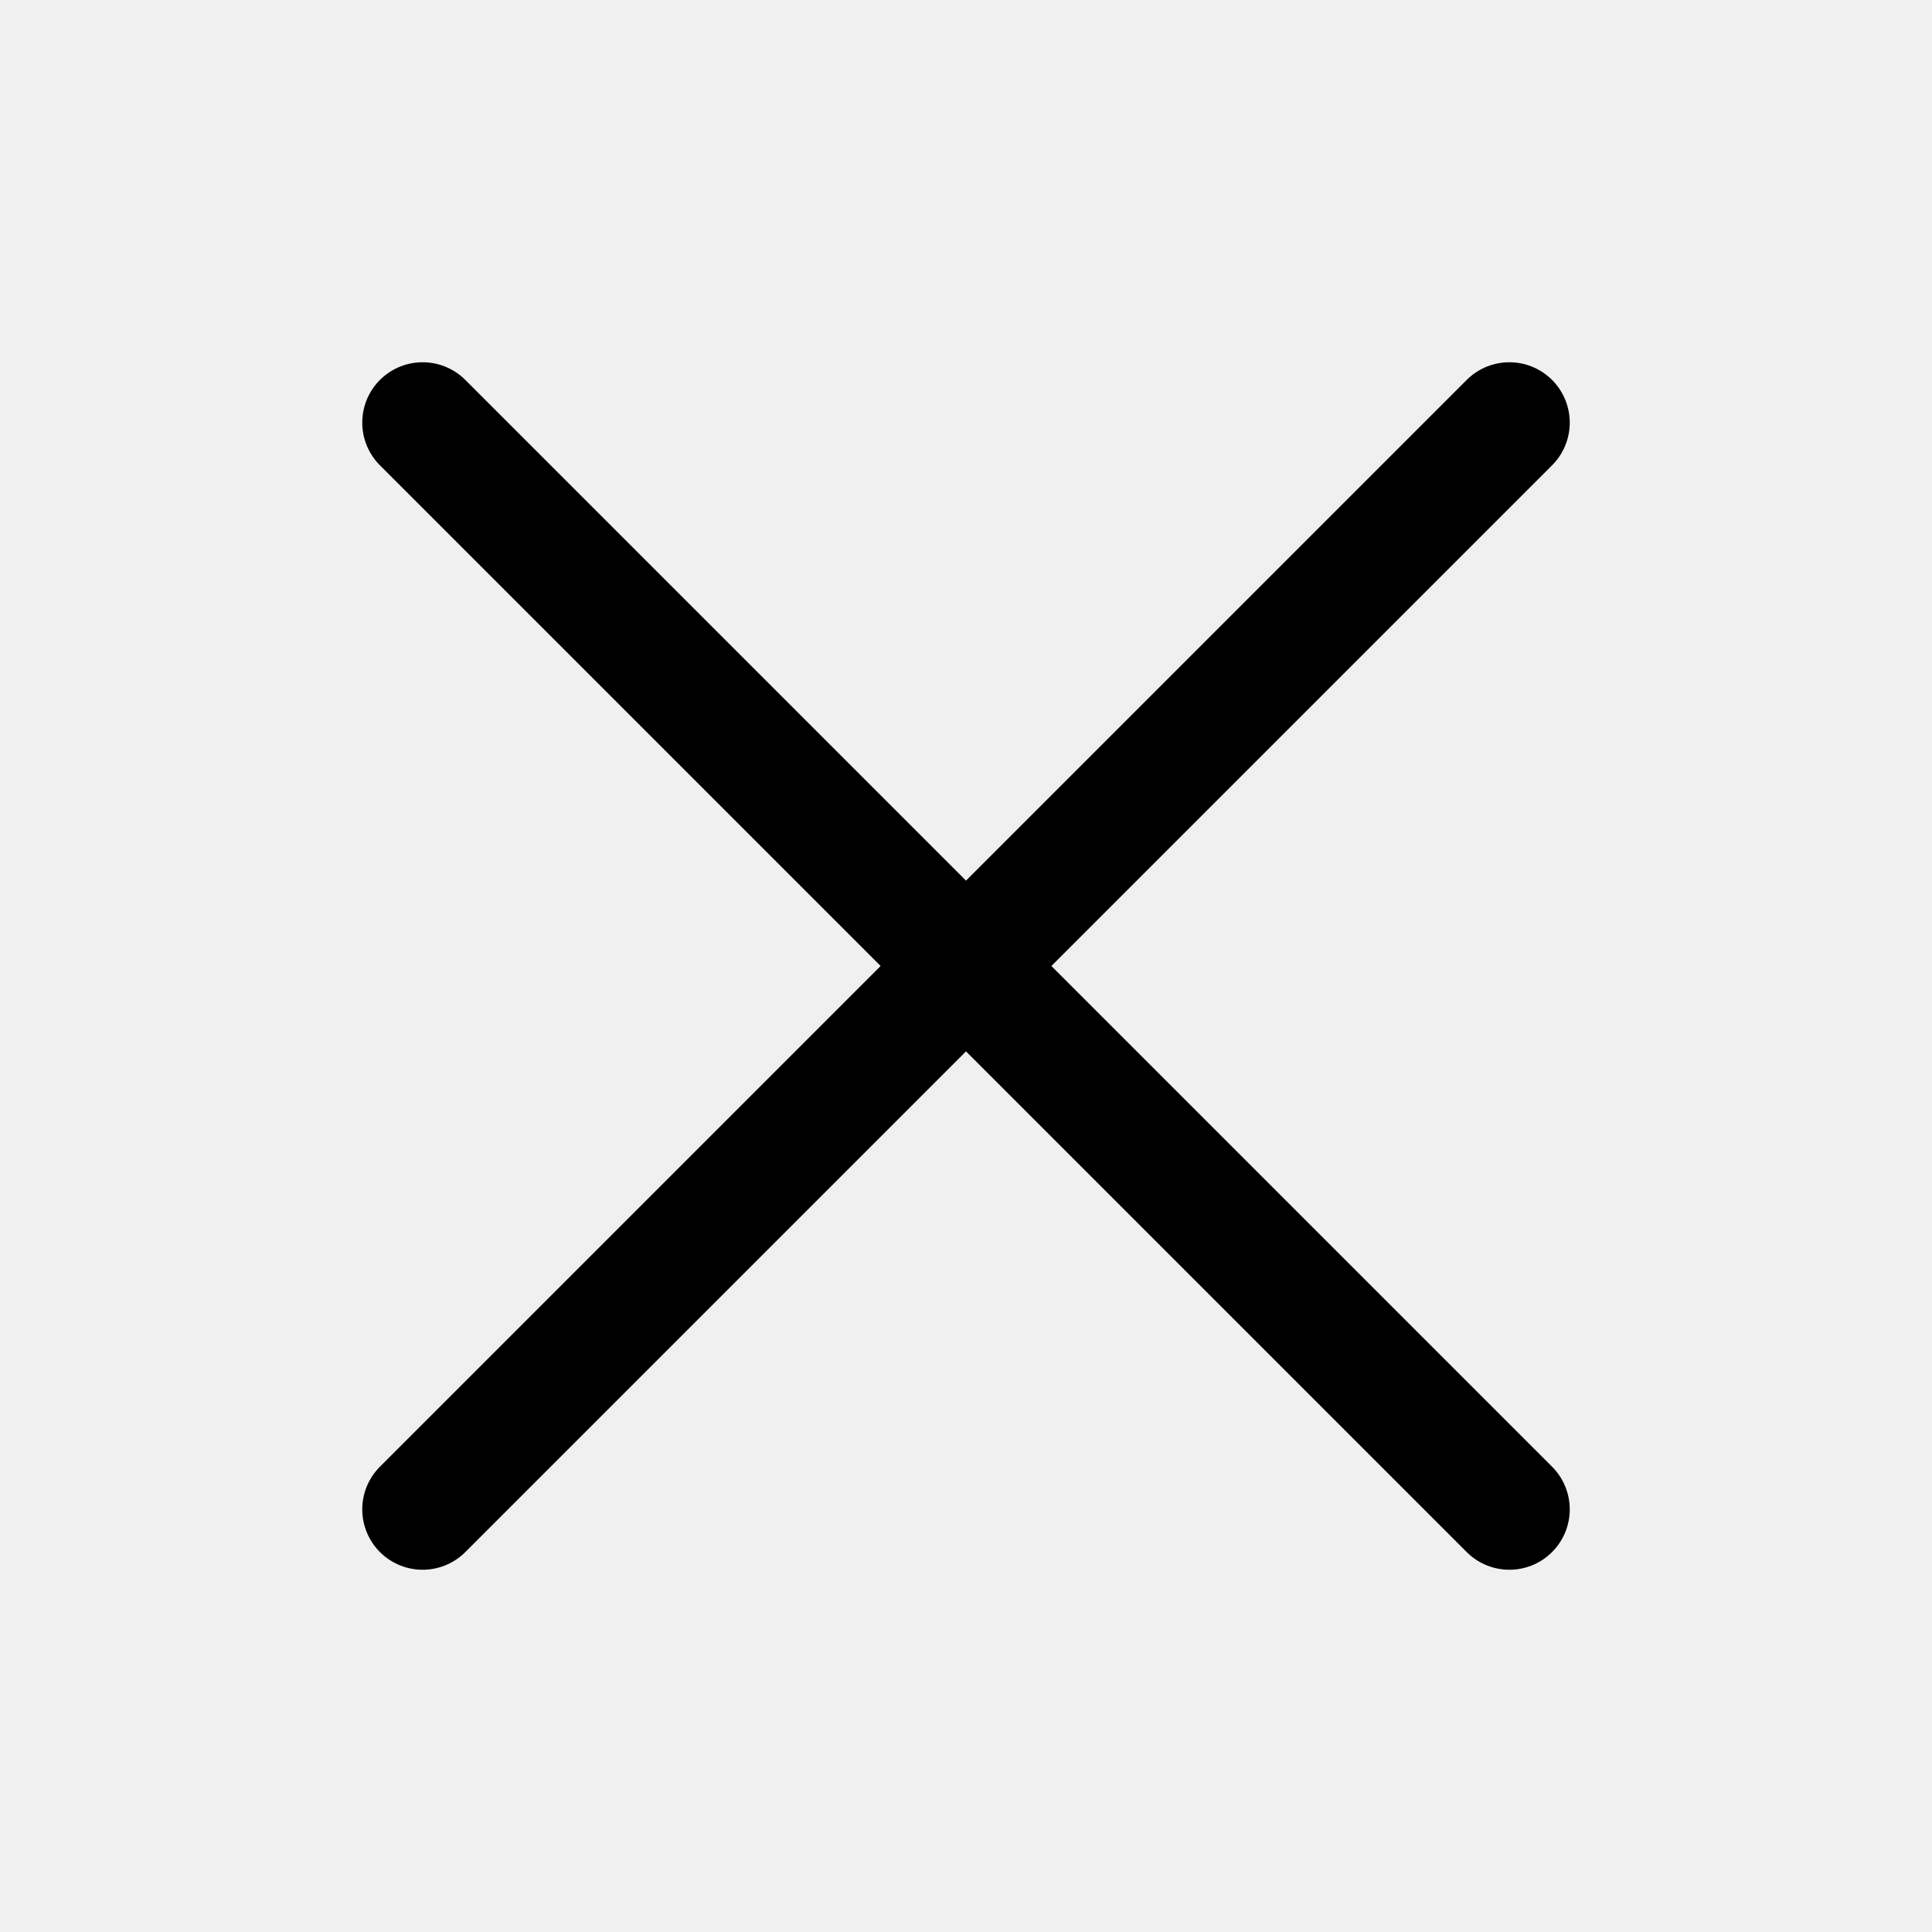
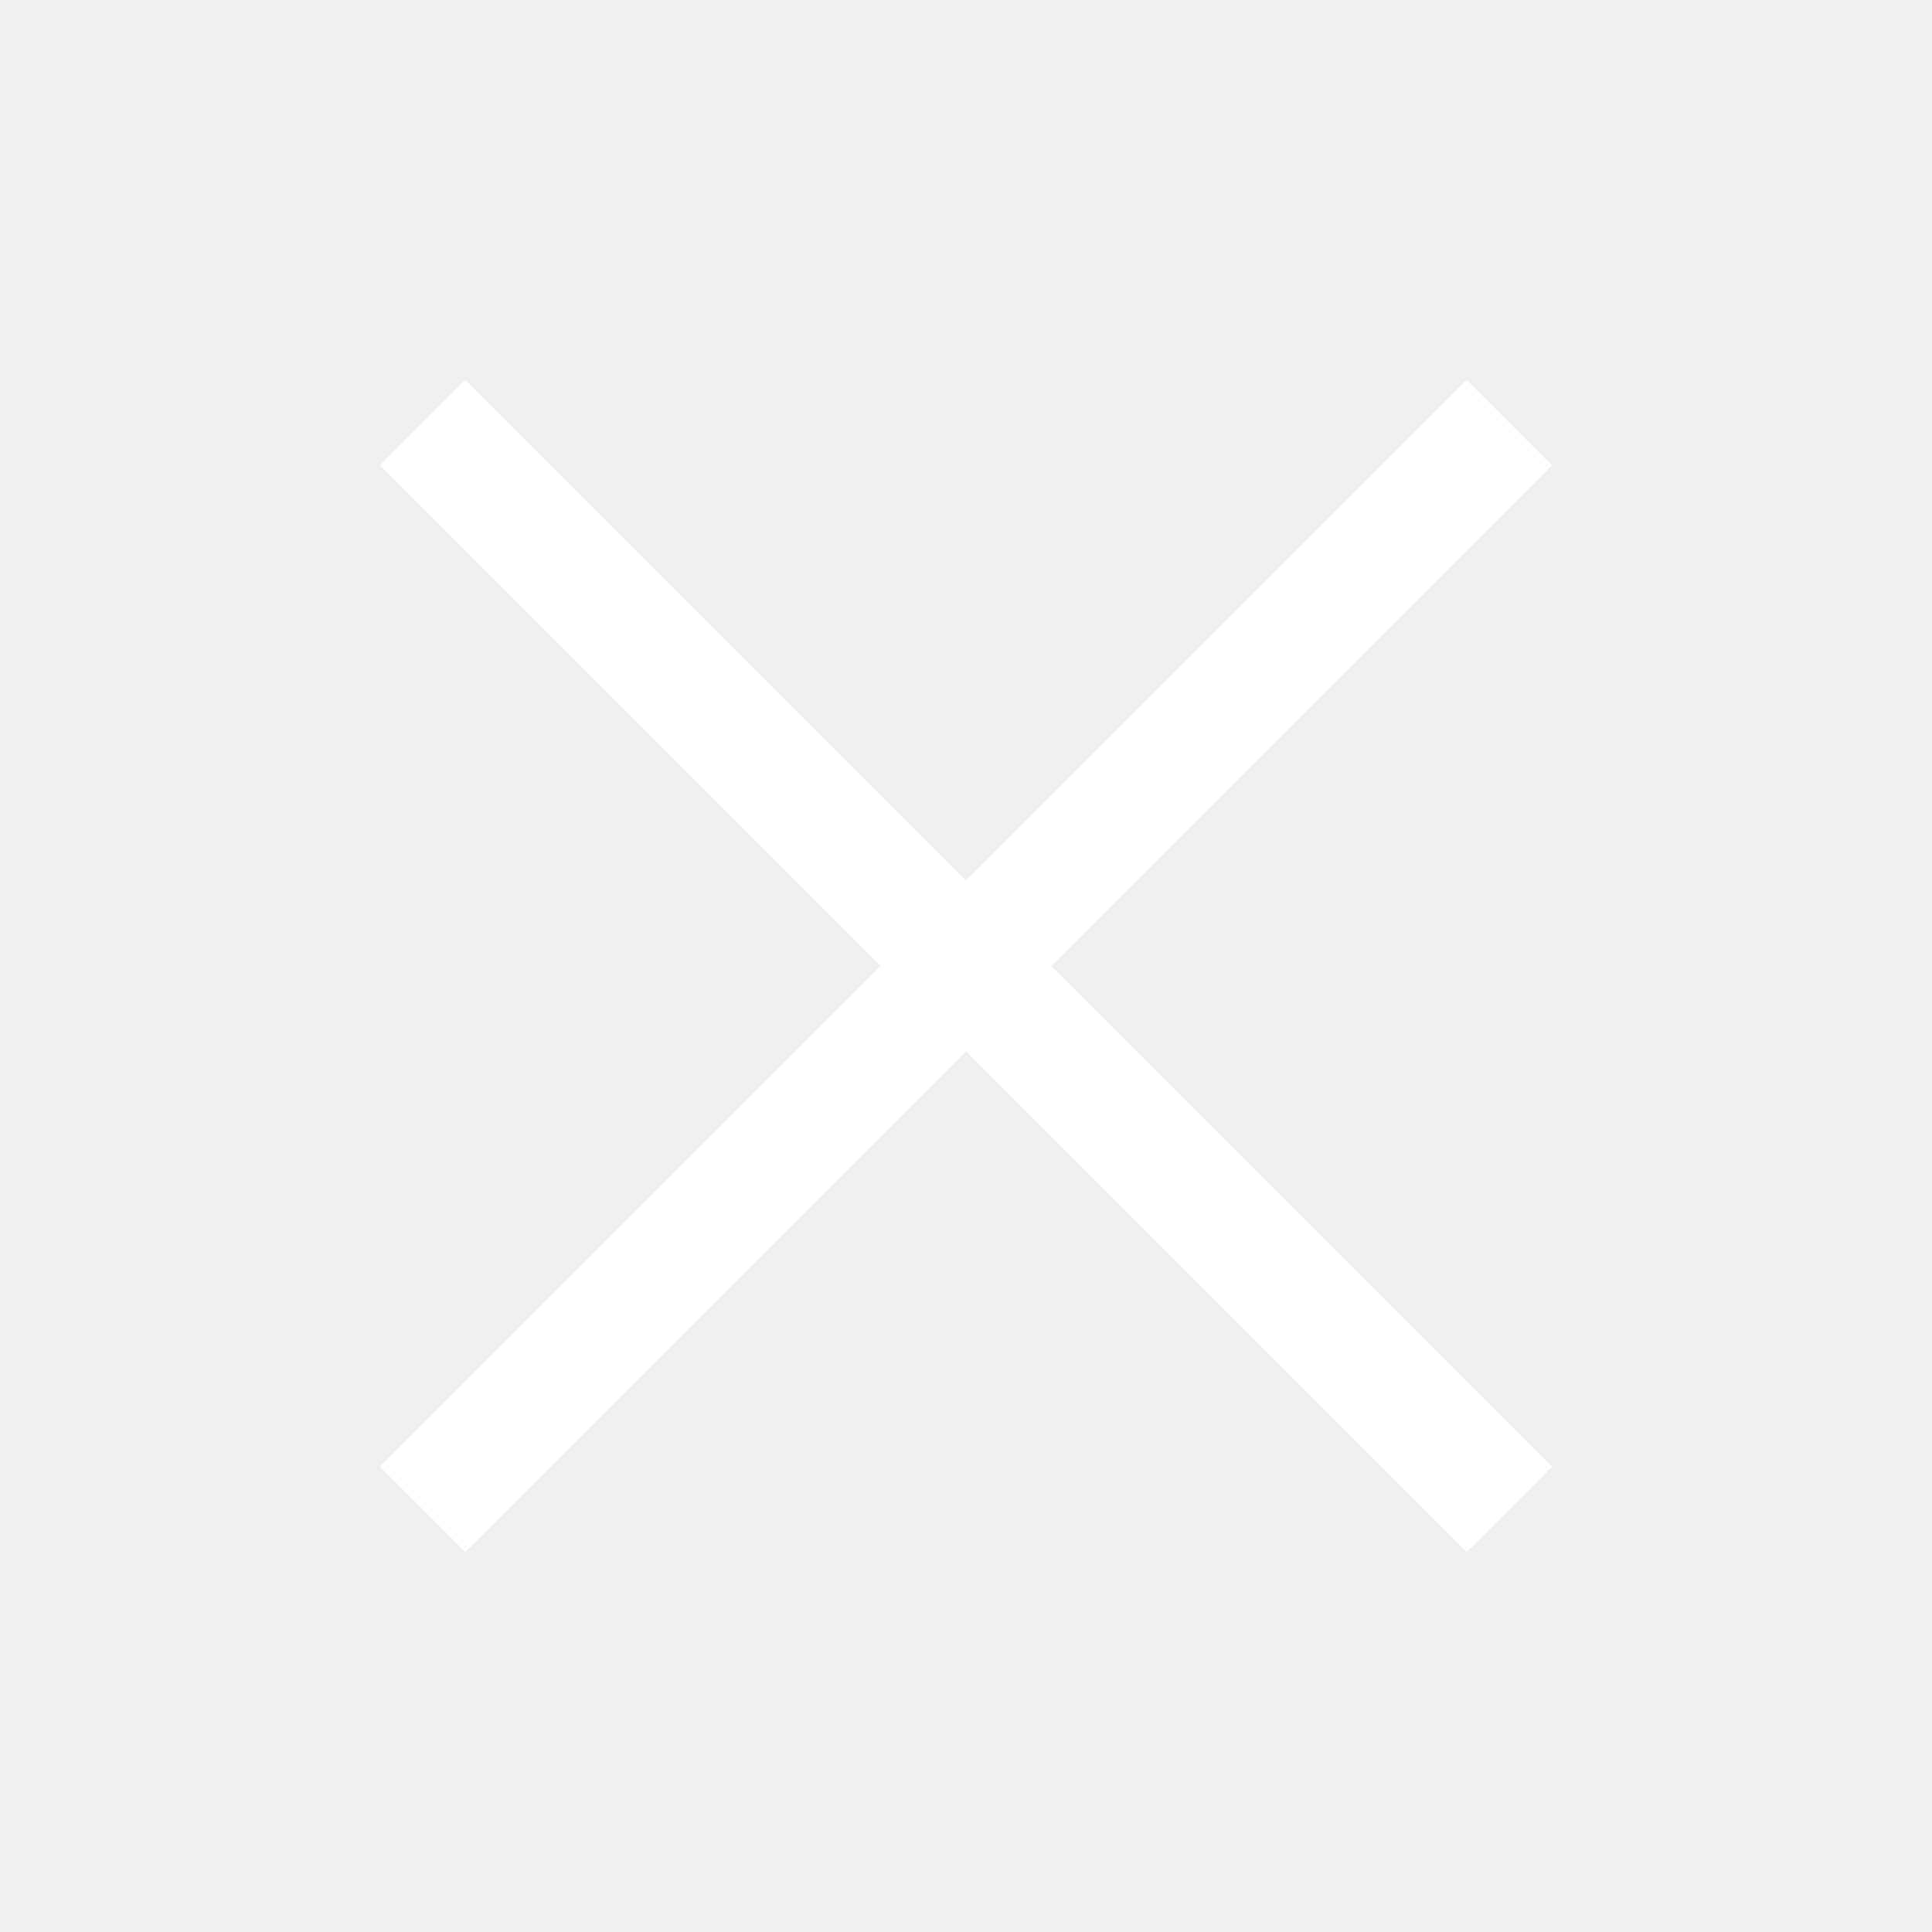
- <svg xmlns="http://www.w3.org/2000/svg" width="30px" height="30px" viewBox="0 0 32 32">
-   <defs>
-     <style>
-             .cls-1{fill:none;stroke:#000000;stroke-linecap:round;stroke-linejoin:round;stroke-width:2px;}</style>
-   </defs>
+ <svg xmlns="http://www.w3.org/2000/svg" width="30px" height="30px" viewBox="0 0 32 32" stroke="white" stroke-width="2" fill="white">
  <g id="cross">
    <line class="cls-1" x1="7" x2="25" y1="7" y2="25" />
    <line class="cls-1" x1="7" x2="25" y1="25" y2="7" />
  </g>
</svg>
